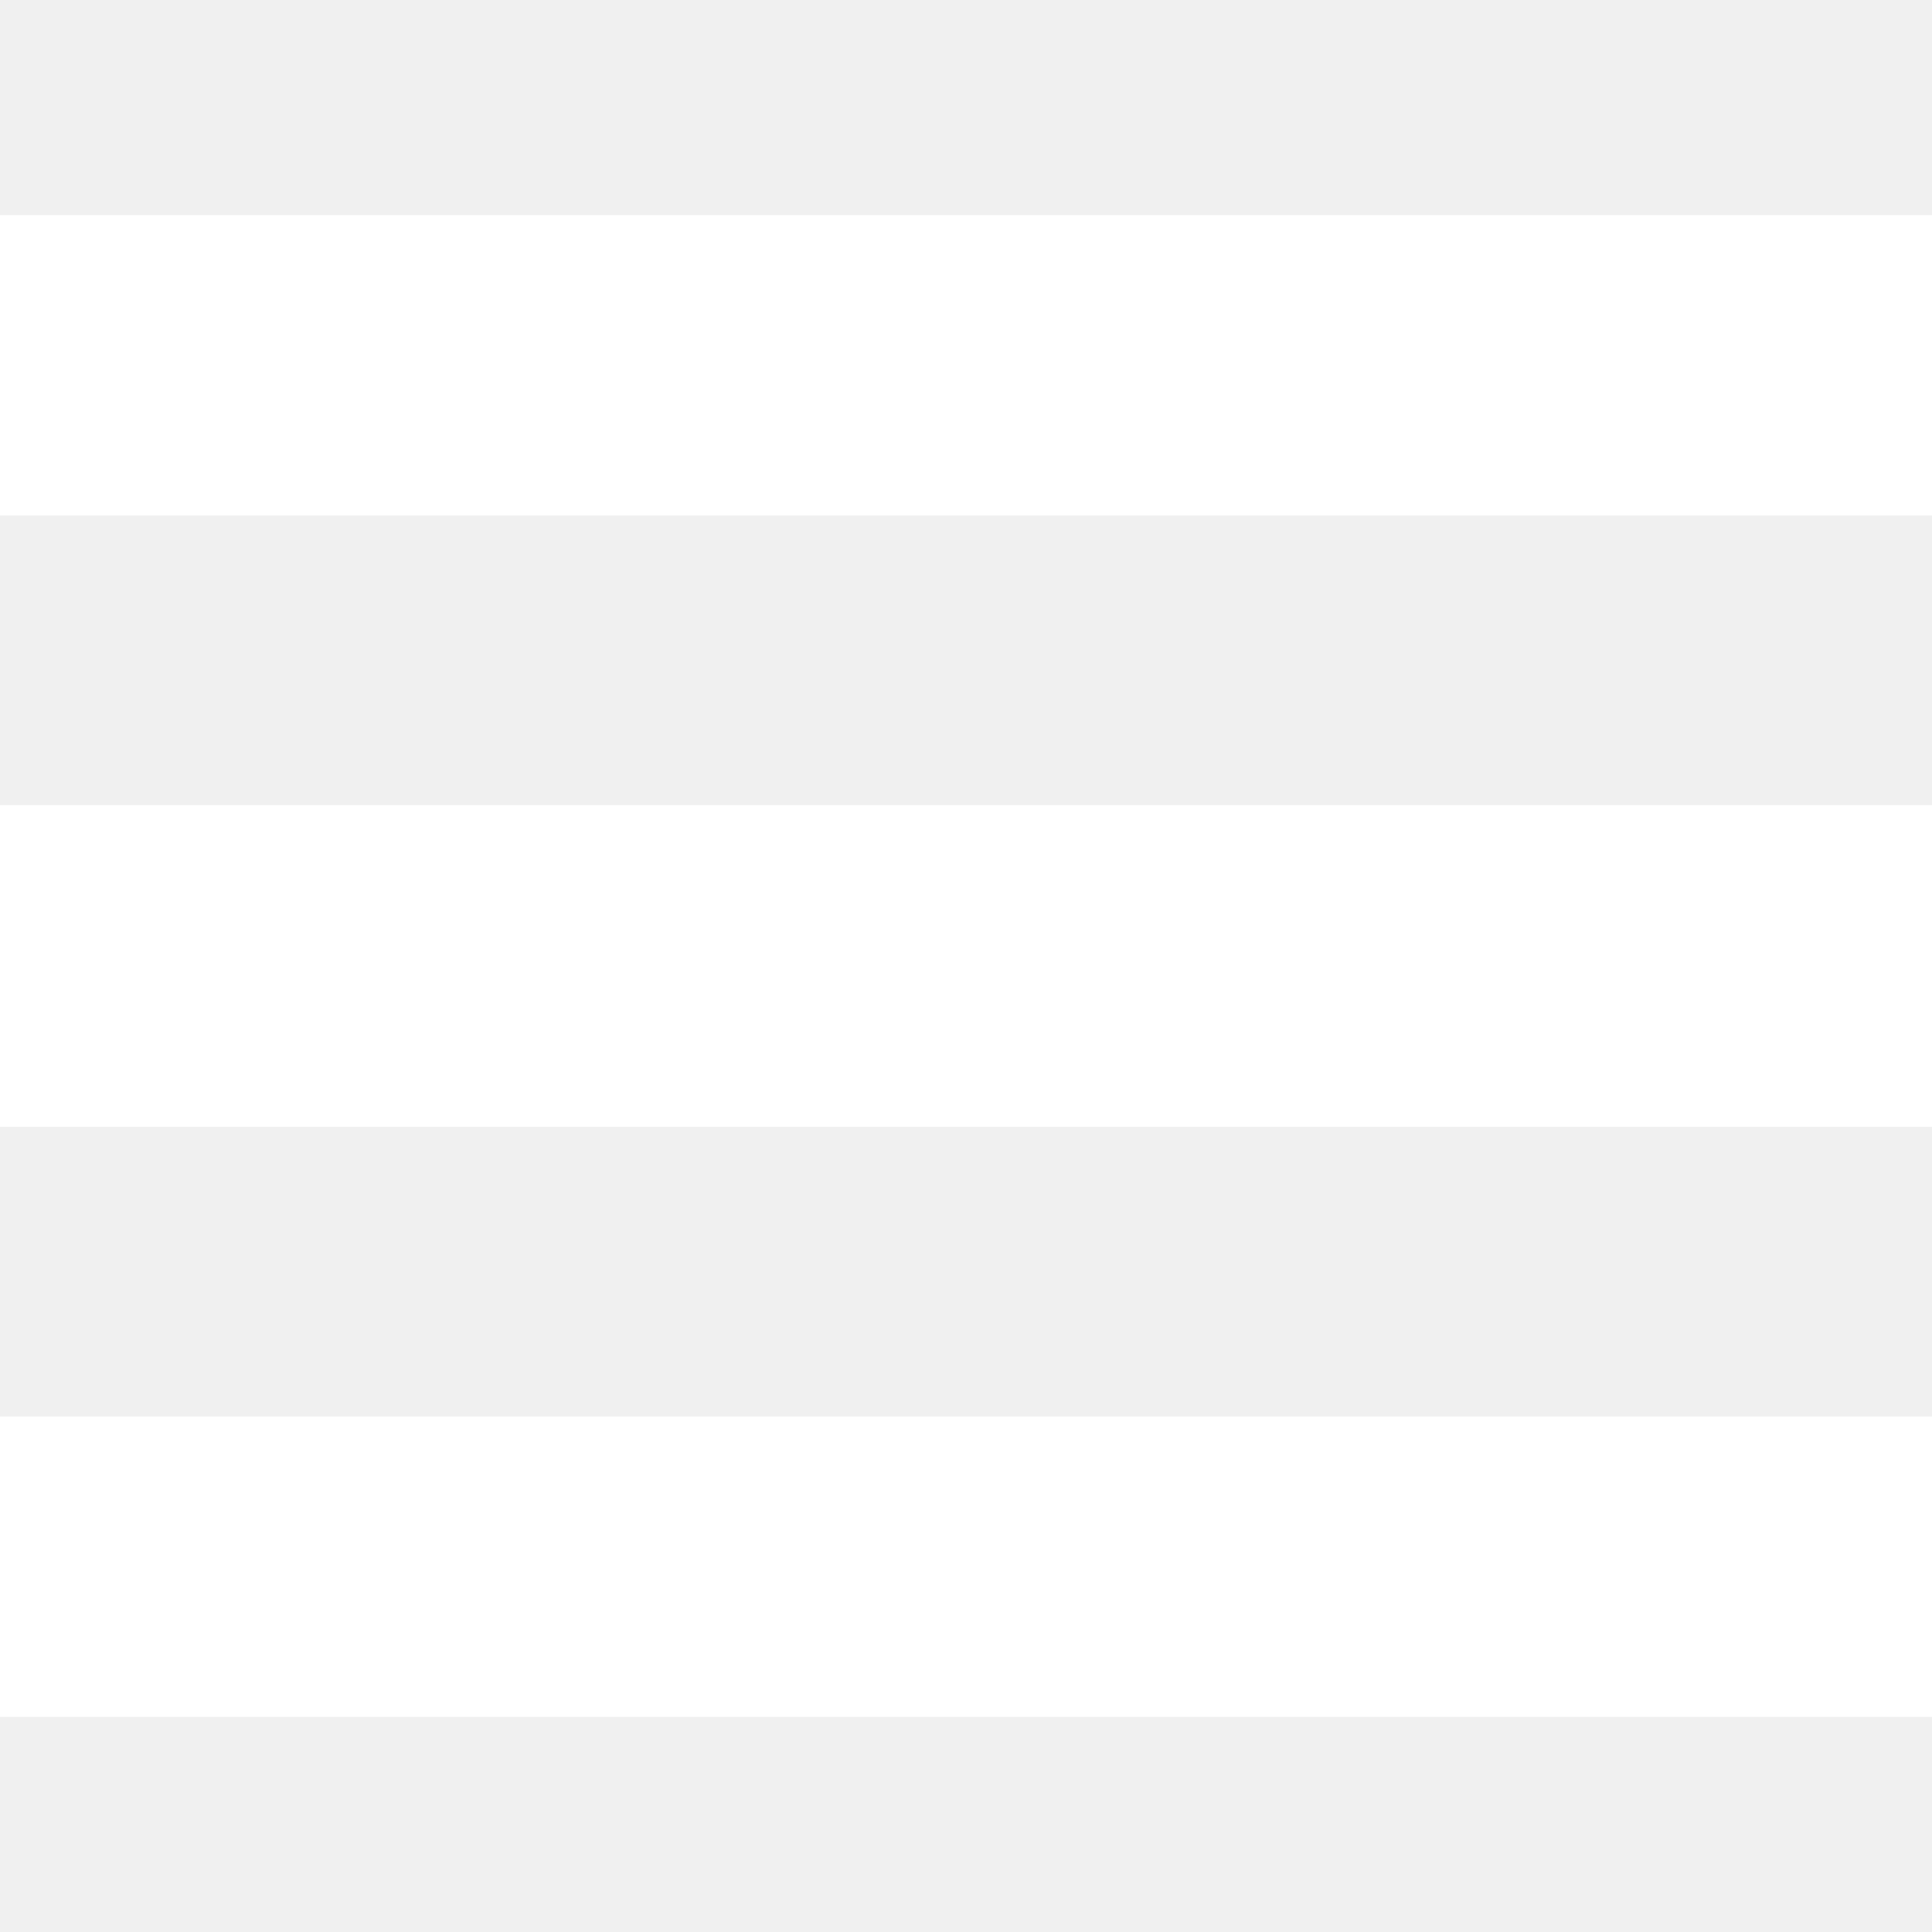
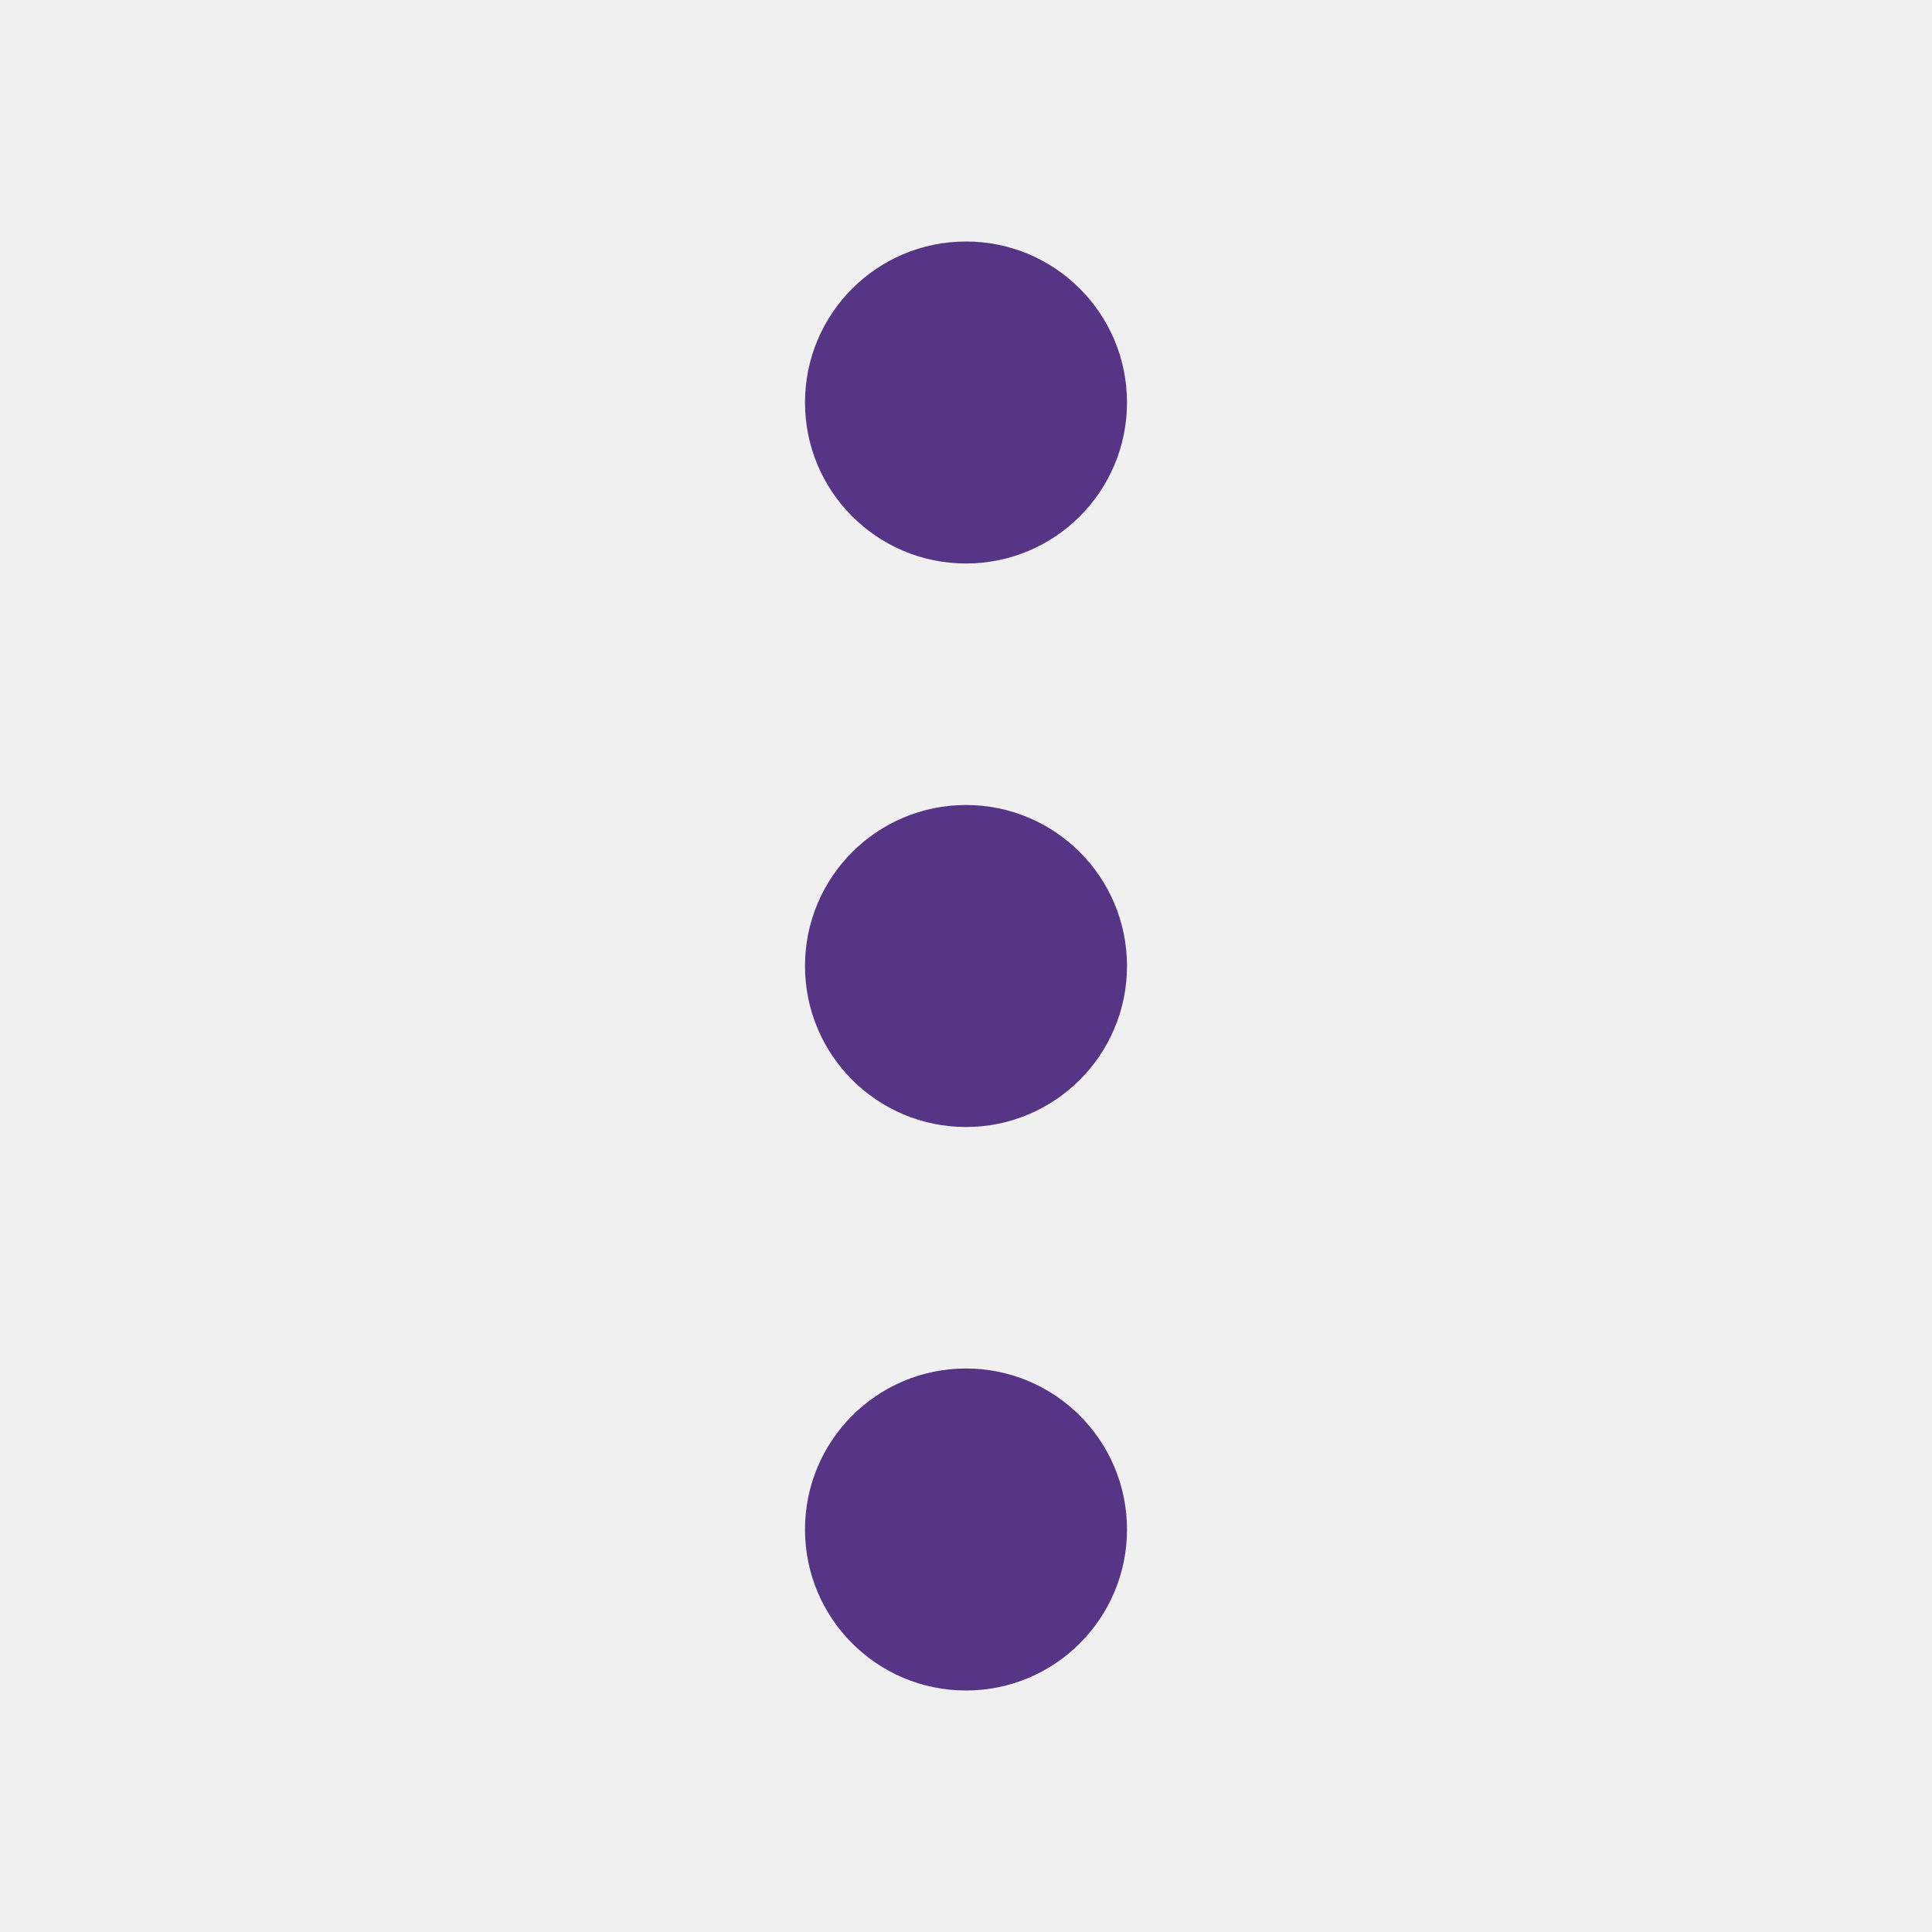
- <svg xmlns="http://www.w3.org/2000/svg" version="1.1" id="Layer_1" x="0px" y="0px" width="32px" height="32px" viewBox="0 0 32 32" enable-background="new 0 0 32 32" xml:space="preserve">
-   <path fill="#FFFFFF" d="M0,8.538h32V3.563H0V8.538z M32,13.337H0v5.325h32V13.337z M32,23.462H0v4.976h32V23.462z" />
+ <svg xmlns="http://www.w3.org/2000/svg" enable-background="new 0 0 24 24" fill="#563486" id="Layer_1" version="1.0" viewBox="0 0 24 24" xml:space="preserve">
+   <circle cx="12" cy="12" r="2" />
+   <circle cx="12" cy="5" r="2" />
+   <circle cx="12" cy="19" r="2" />
</svg>
